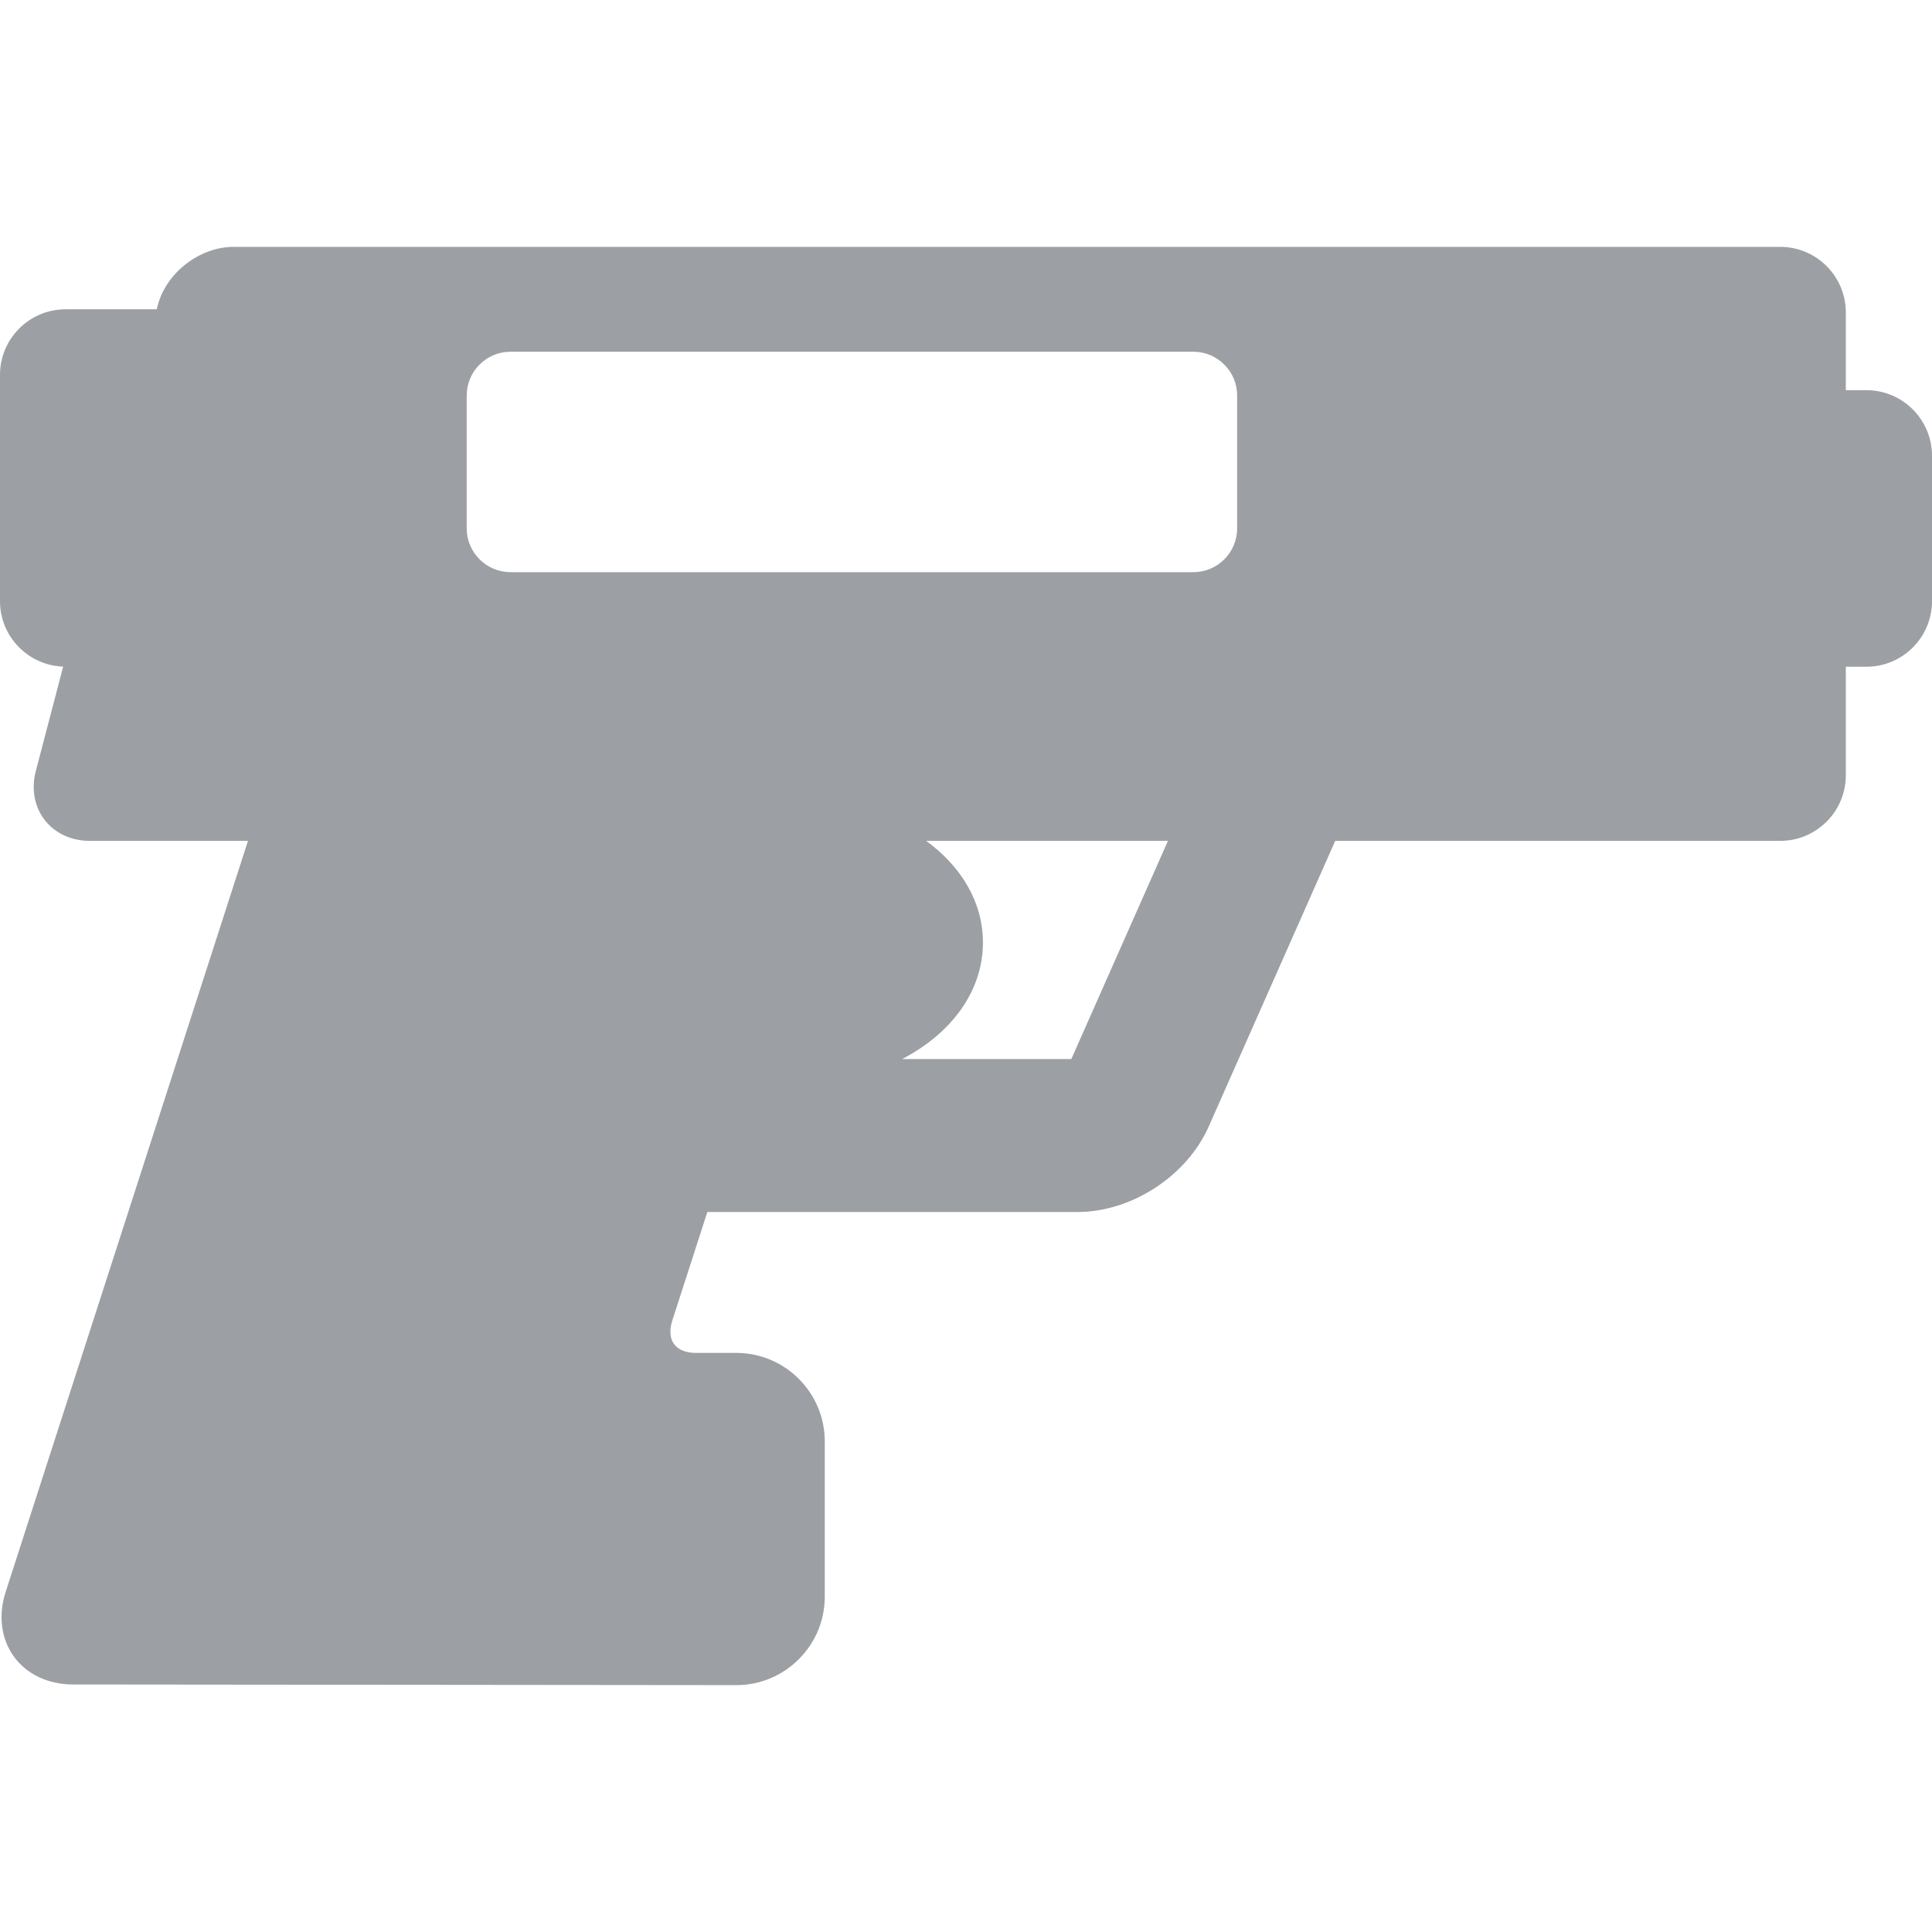
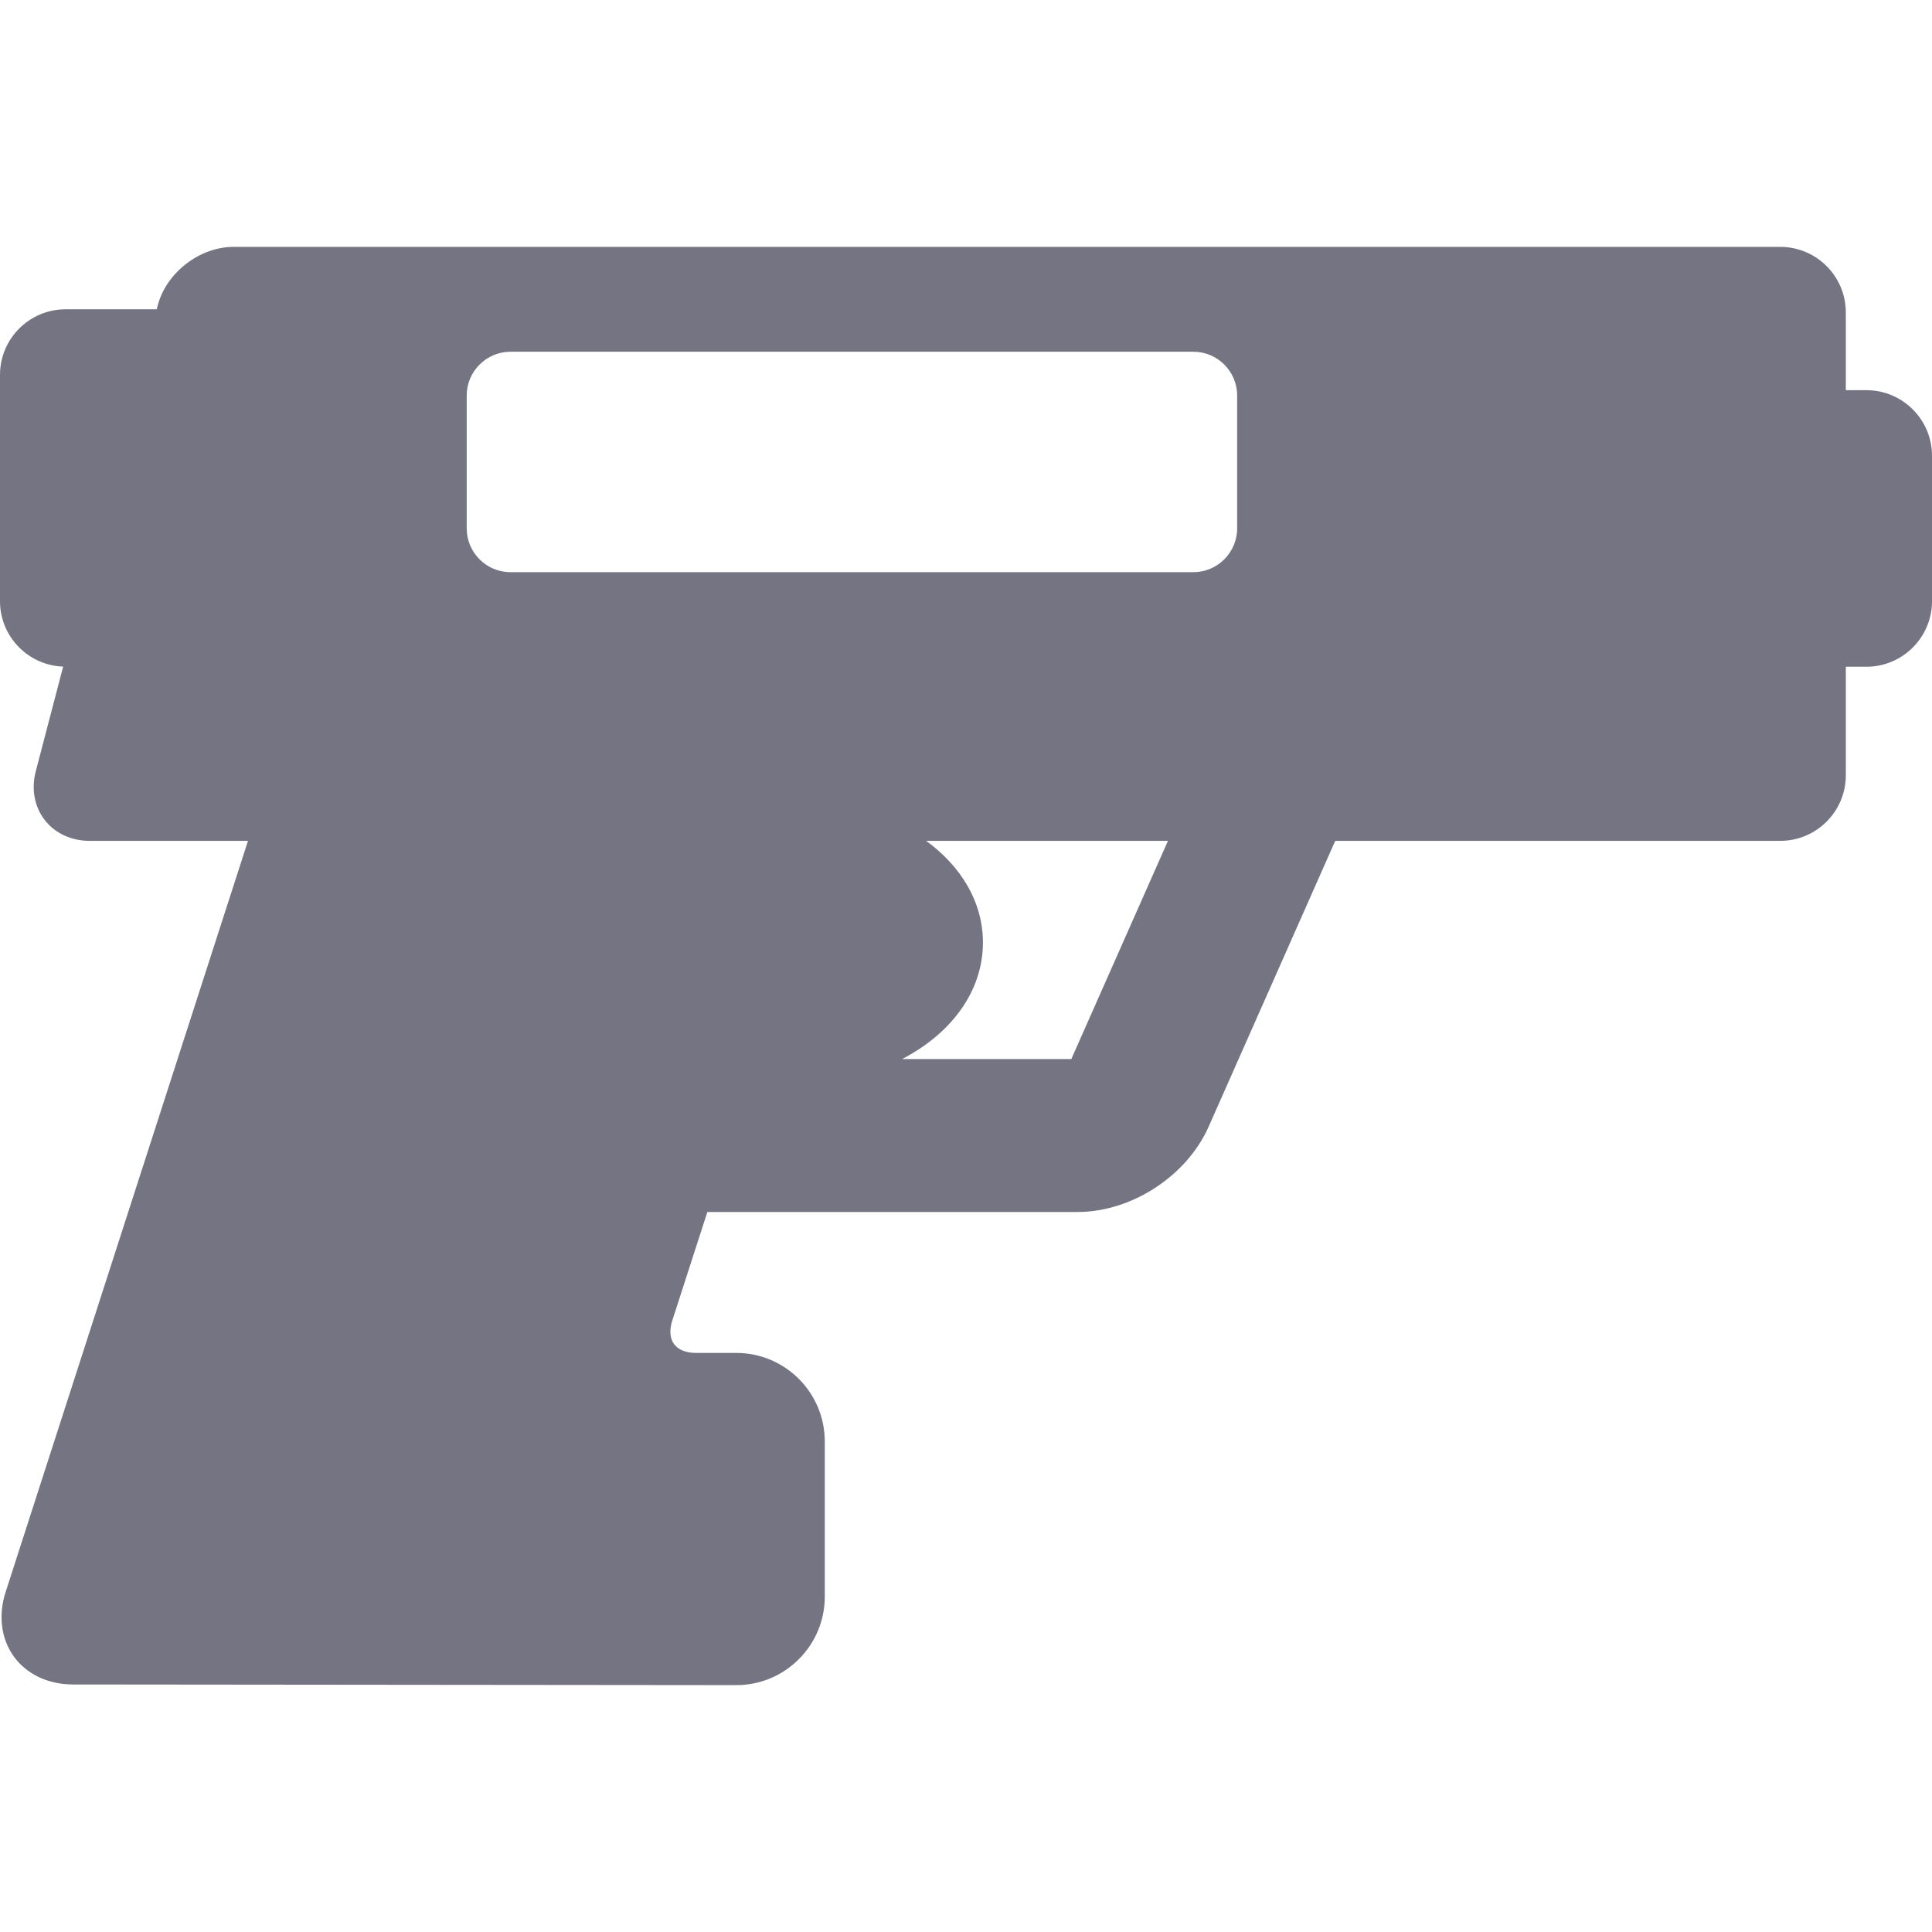
- <svg xmlns="http://www.w3.org/2000/svg" version="1.1" id="Capa_1" x="0px" y="0px" viewBox="0 0 442.123 442.123" style="enable-background:new 0 0 442.123 442.123;" xml:space="preserve">
-   <path d="M427.123,89.291H422.4V71.495c0-8.271-6.729-15-15-15H53.459c-7.771,0-15.401,5.89-17.369,13.407l-0.23,0.878H15  c-8.271,0-15,6.729-15,15v51.799c0,8.087,6.437,14.682,14.454,14.972l-6.265,23.932c-1.06,4.047-0.32,8.112,2.028,11.154  c2.348,3.042,6.094,4.786,10.276,4.786h36.257L1.286,364.325c-1.729,5.356-1.034,10.746,1.903,14.786  c2.938,4.04,7.854,6.361,13.483,6.367l151.814,0.149h0.019c0.001,0,0.001,0,0.001,0c5.39,0,10.467-2.109,14.297-5.938  c3.83-3.83,5.939-8.907,5.939-14.298v-35.536c0-11.166-9.085-20.251-20.251-20.251h-9.251c-2.267,0-4.04-0.722-4.994-2.031  c-0.954-1.311-1.096-3.221-0.398-5.377l8.023-24.838h84.682c12.396,0,25.033-8.226,30.05-19.557l28.954-65.378H407.4  c8.271,0,15-6.729,15-15v-24.845h4.723c8.271,0,15-6.729,15-15v-33.288C442.123,96.02,435.395,89.291,427.123,89.291z   M245.163,242.358h-38.729c11.266-5.842,18.503-15.51,18.503-26.66c0-9.208-4.935-17.406-12.996-23.274h55.336L245.163,242.358z   M283.11,120.935c0,5.5-4.5,10-10,10H116.802c-5.5,0-10-4.5-10-10v-30.44c0-5.5,4.5-10,10-10H273.11c5.5,0,10,4.5,10,10V120.935z" fill="#9c9fa3" />
+ <svg xmlns="http://www.w3.org/2000/svg" viewBox="0 0 442.123 442.123">
+   <path fill="#757482" d="M427.123,89.291H422.4V71.495c0-8.271-6.729-15-15-15H53.459c-7.771,0-15.401,5.89-17.369,13.407l-0.23,0.878H15  c-8.271,0-15,6.729-15,15v51.799c0,8.087,6.437,14.682,14.454,14.972l-6.265,23.932c-1.06,4.047-0.32,8.112,2.028,11.154  c2.348,3.042,6.094,4.786,10.276,4.786h36.257L1.286,364.325c-1.729,5.356-1.034,10.746,1.903,14.786  c2.938,4.04,7.854,6.361,13.483,6.367l151.814,0.149h0.019c0.001,0,0.001,0,0.001,0c5.39,0,10.467-2.109,14.297-5.938  c3.83-3.83,5.939-8.907,5.939-14.298v-35.536c0-11.166-9.085-20.251-20.251-20.251h-9.251c-2.267,0-4.04-0.722-4.994-2.031  c-0.954-1.311-1.096-3.221-0.398-5.377l8.023-24.838h84.682c12.396,0,25.033-8.226,30.05-19.557l28.954-65.378H407.4  c8.271,0,15-6.729,15-15v-24.845h4.723c8.271,0,15-6.729,15-15v-33.288C442.123,96.02,435.395,89.291,427.123,89.291z   M245.163,242.358h-38.729c11.266-5.842,18.503-15.51,18.503-26.66c0-9.208-4.935-17.406-12.996-23.274h55.336L245.163,242.358z   M283.11,120.935c0,5.5-4.5,10-10,10H116.802c-5.5,0-10-4.5-10-10v-30.44c0-5.5,4.5-10,10-10H273.11c5.5,0,10,4.5,10,10V120.935z" />
</svg>
